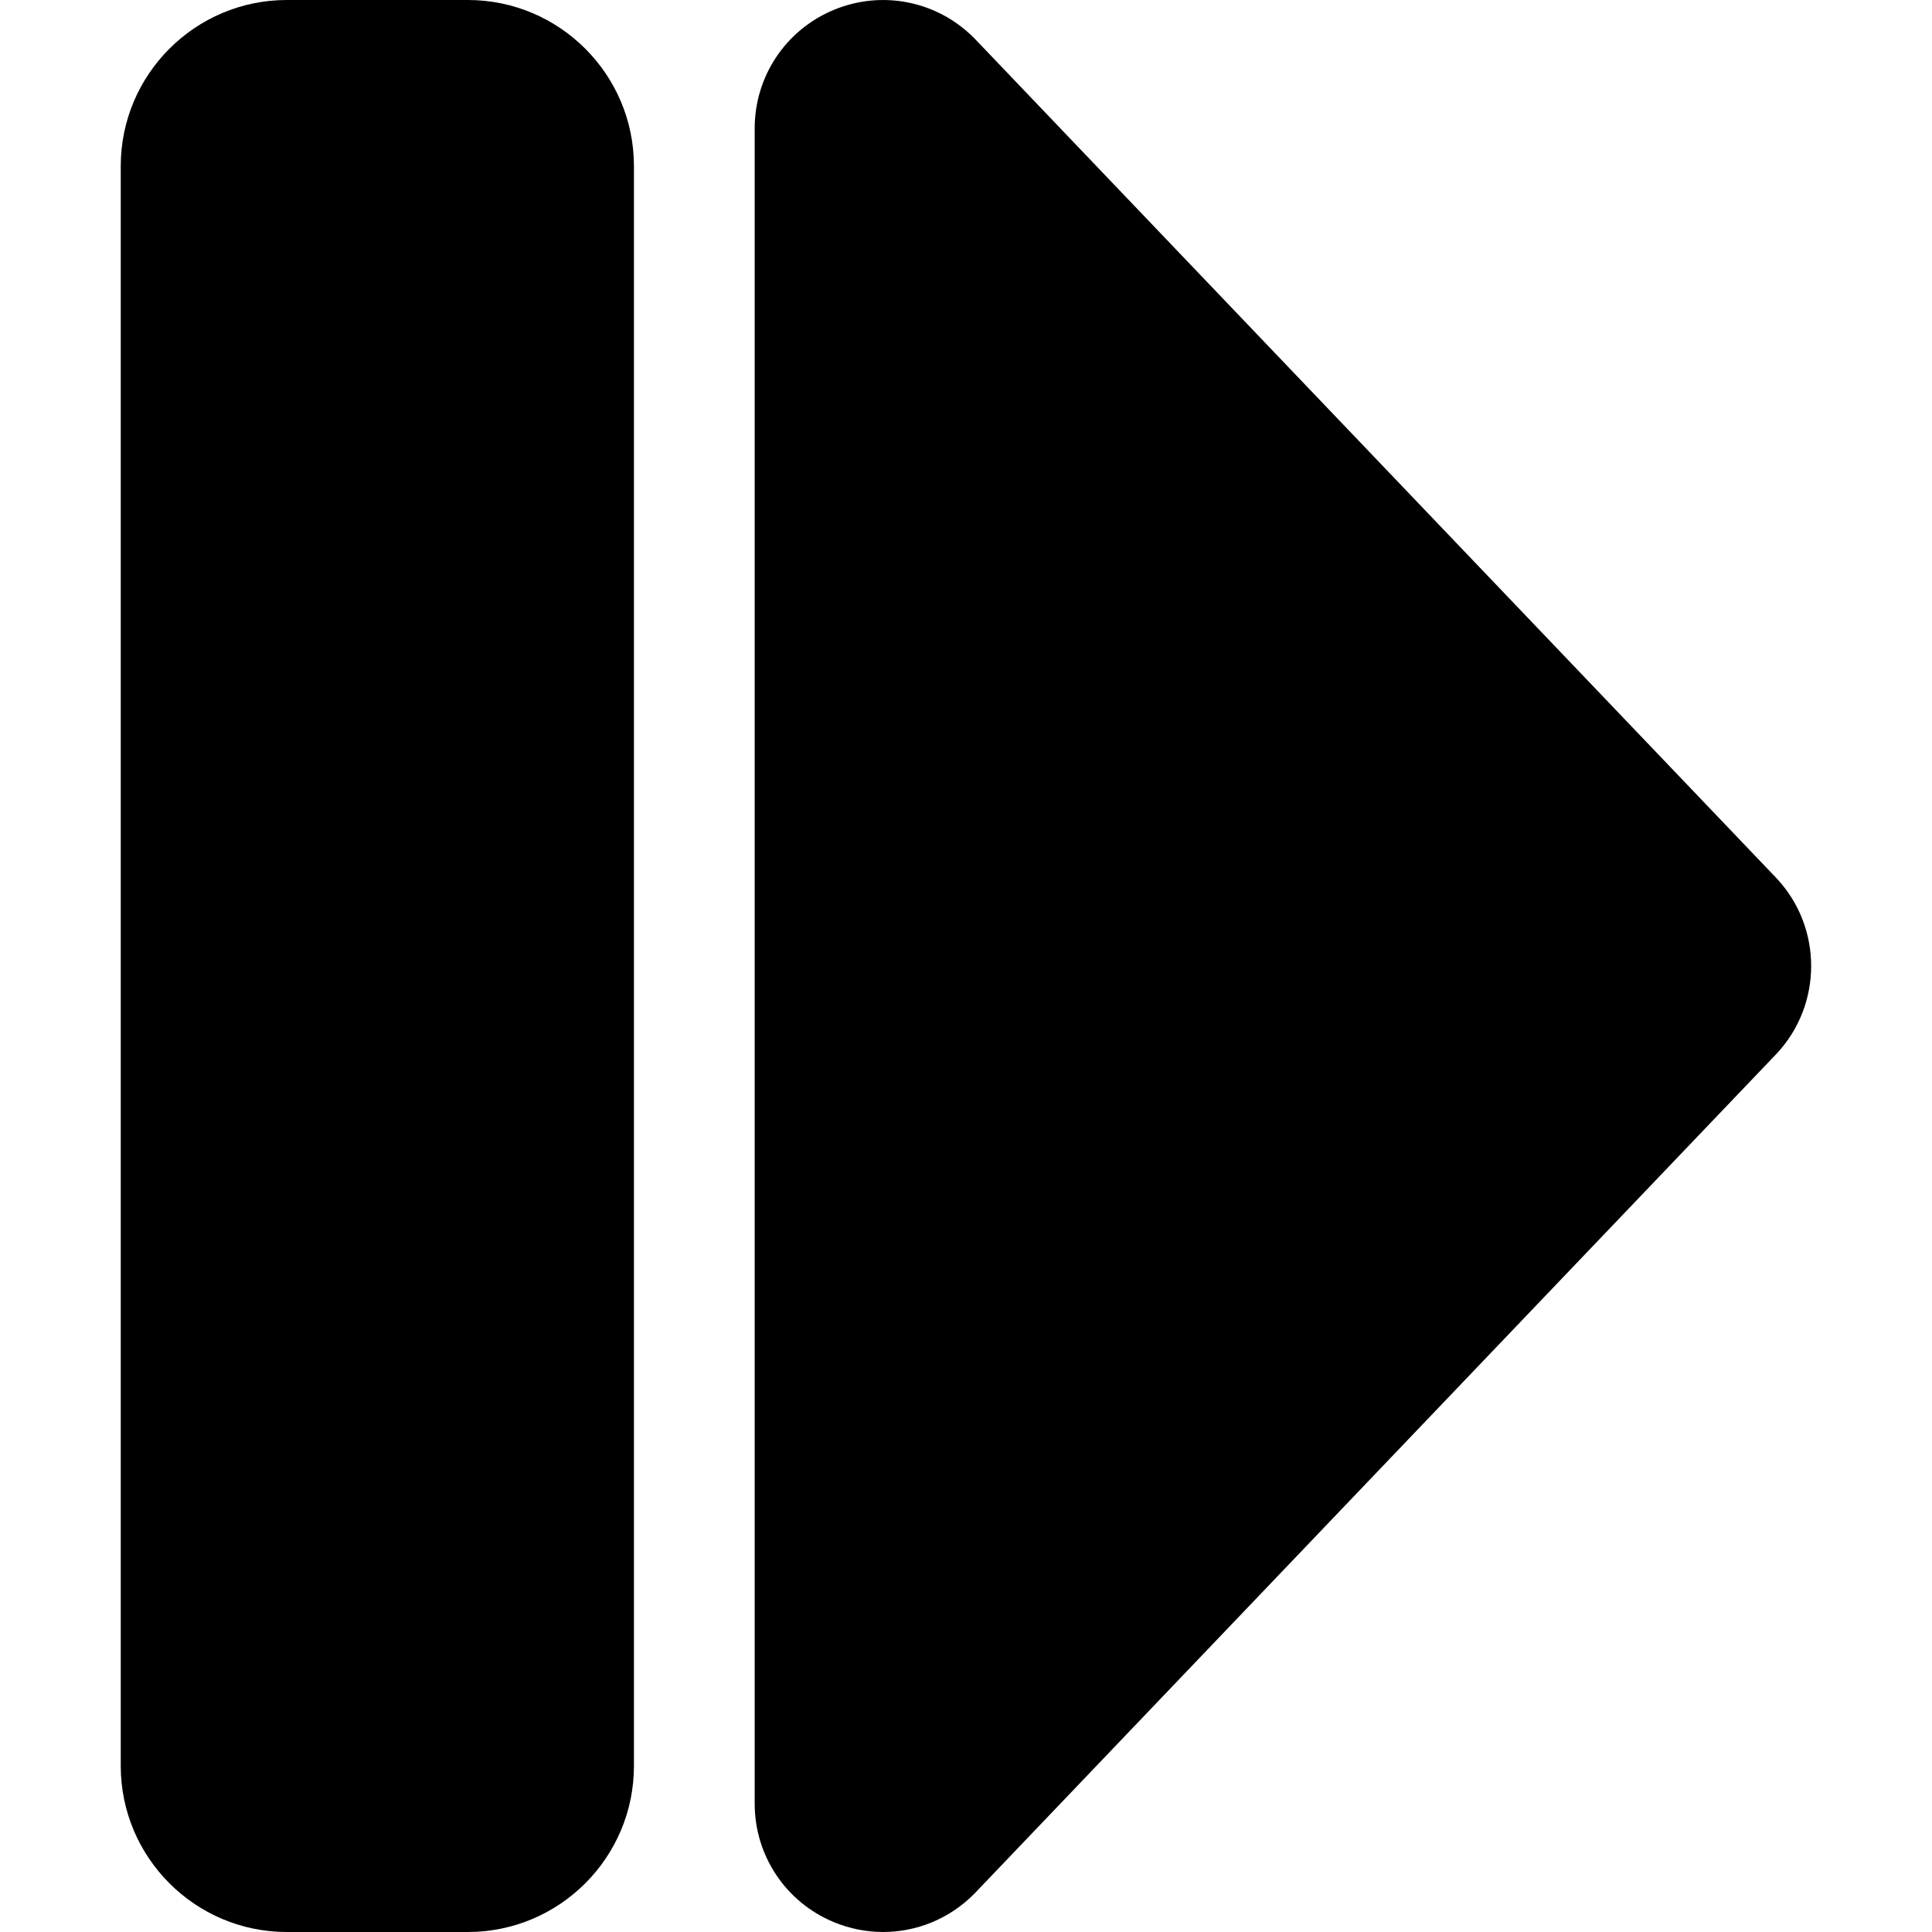
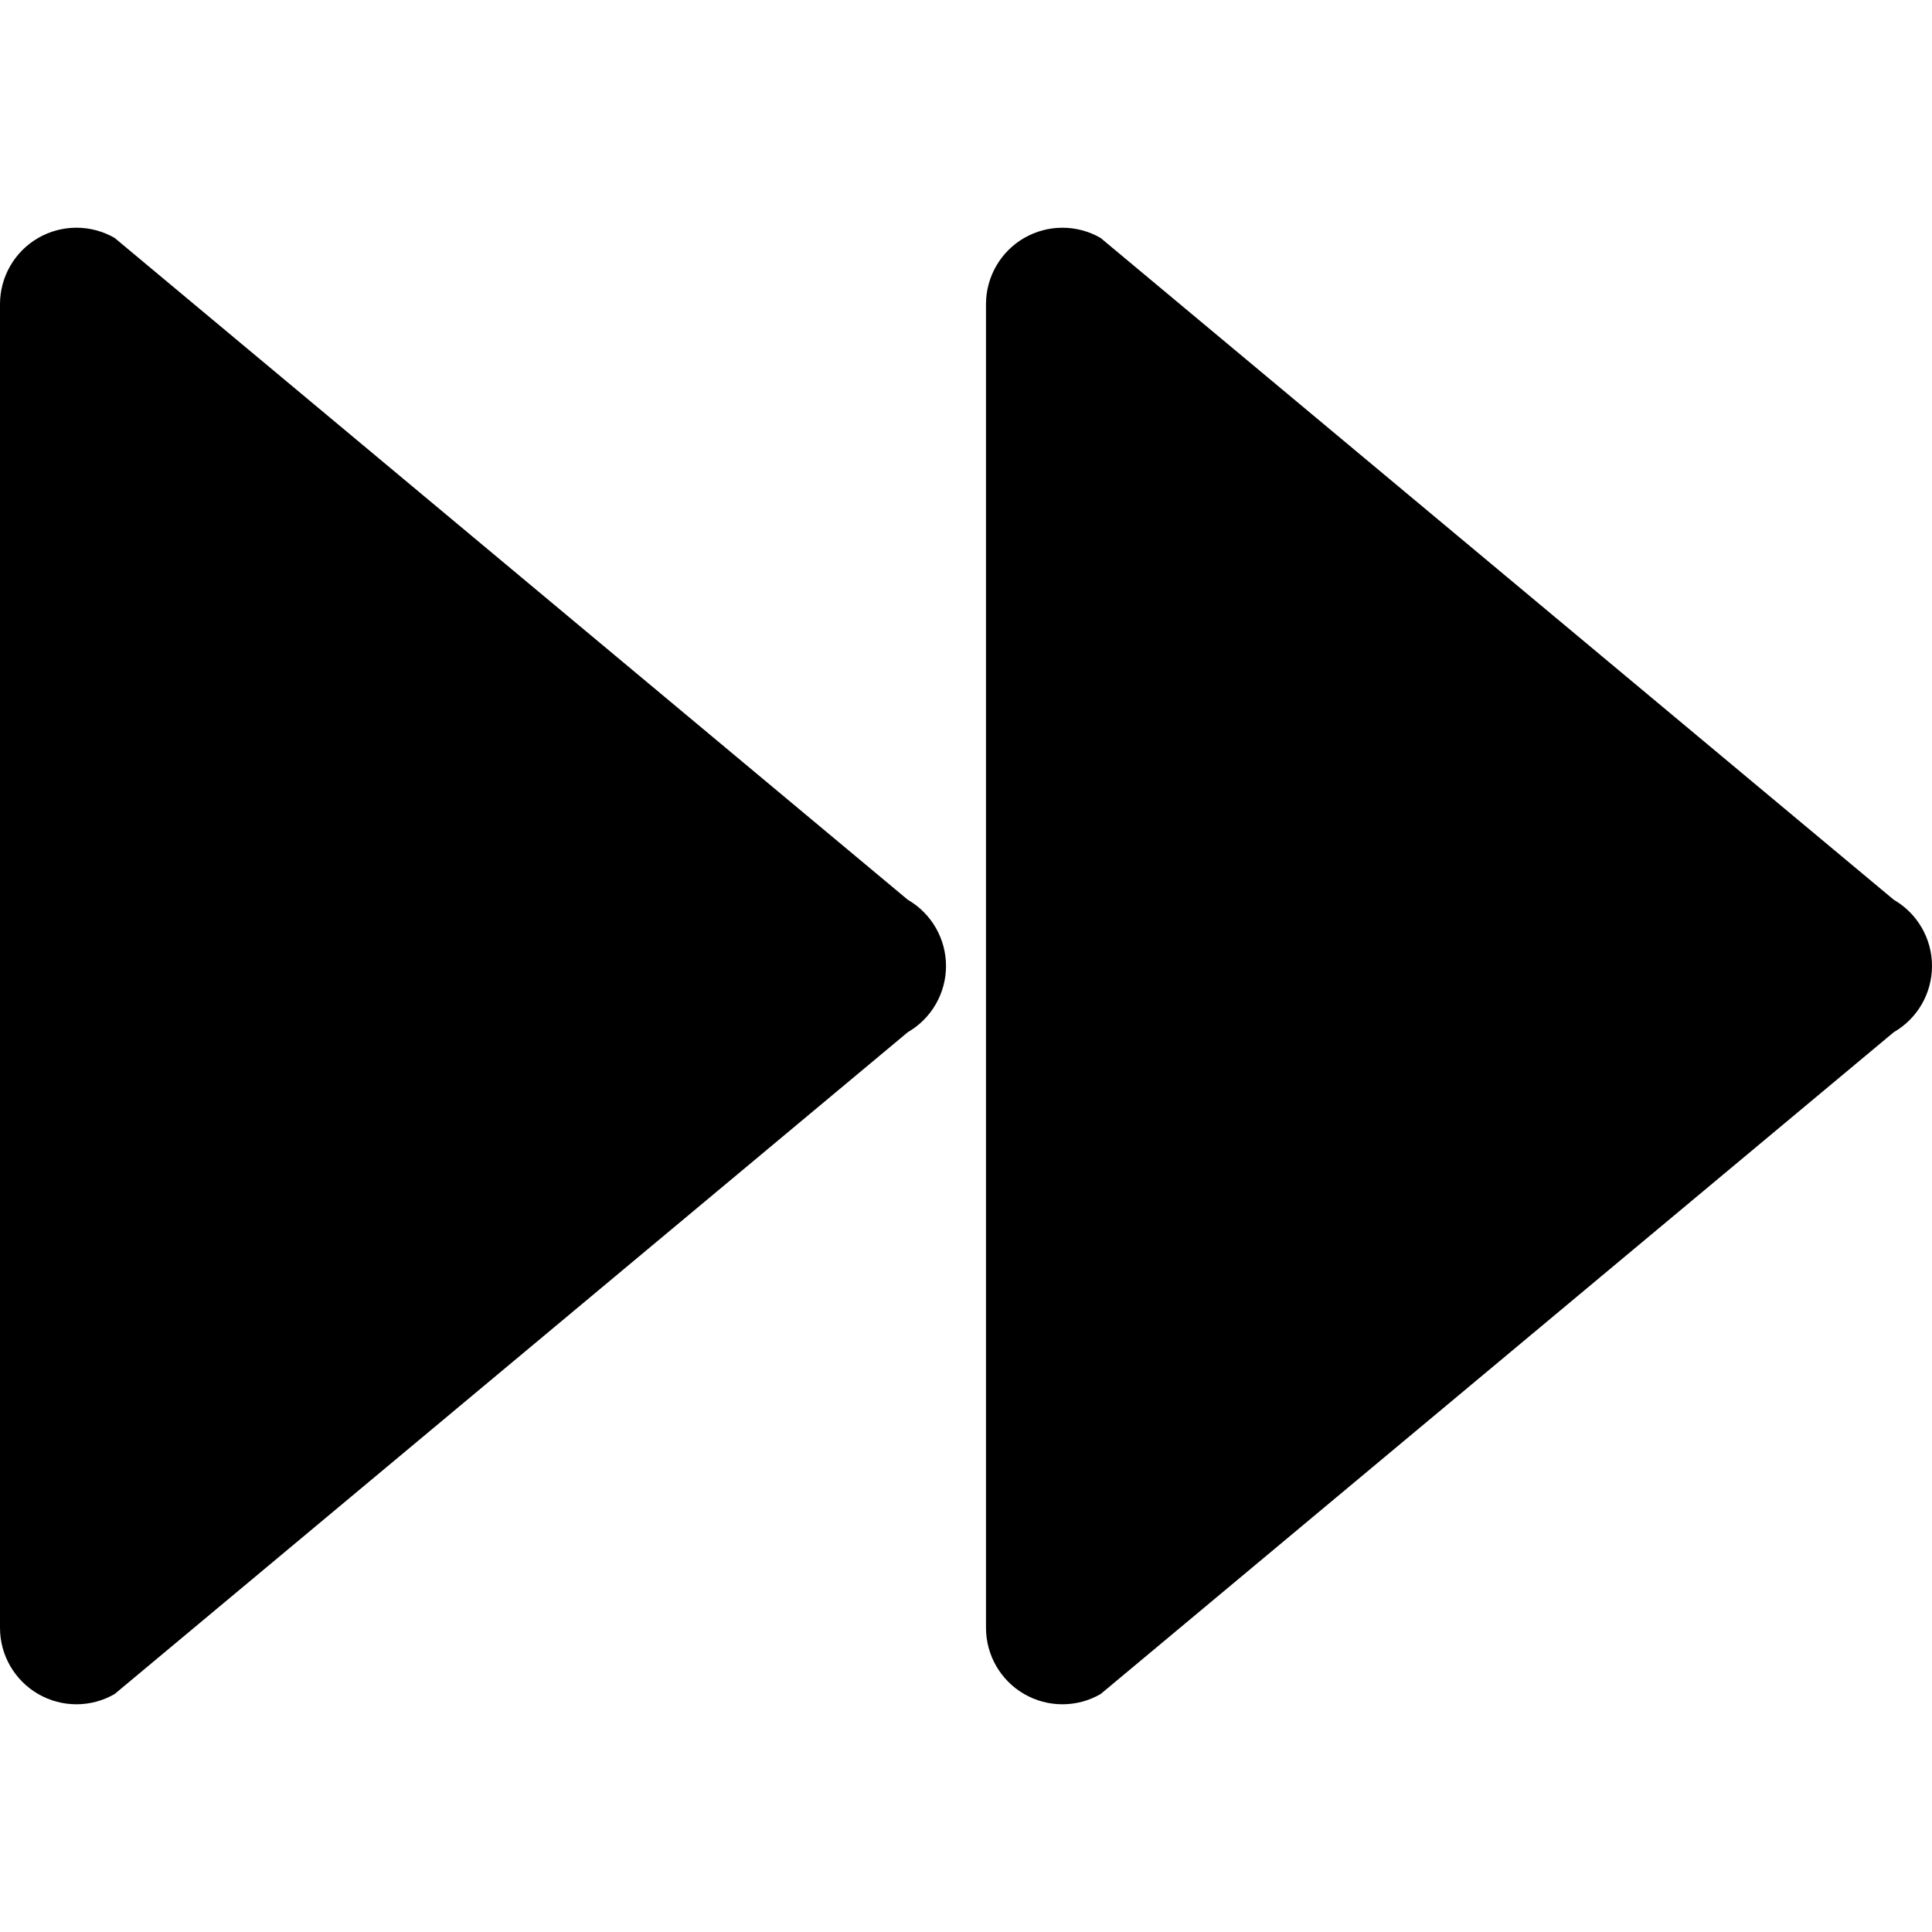
- <svg xmlns="http://www.w3.org/2000/svg" id="Layer" enable-background="new 0 0 512 512" height="512" viewBox="0 0 512 512" width="512">
-   <path d="m234.035 511.997c-4.387 0-8.814-.853-13.046-2.605-12.751-5.282-20.989-17.612-20.989-31.413v-443.958c0-13.801 8.238-26.131 20.989-31.412 12.749-5.28 27.294-2.389 37.053 7.37.13.13.259.262.386.395l212.221 222.208c.049.051.097.103.146.154 12.241 13.046 12.241 33.483 0 46.529-.049.052-.097.104-.146.154l-212.221 222.208c-.127.133-.256.265-.386.395-6.52 6.519-15.178 9.975-24.007 9.975zm219.257-249.154h.01z" />
-   <path d="m124 512h-48c-24.262 0-44-19.738-44-44v-424c0-24.262 19.738-44 44-44h48c24.262 0 44 19.738 44 44v424c0 24.262-19.738 44-44 44zm0-464h.01z" />
+ <svg xmlns="http://www.w3.org/2000/svg" version="1.1" id="Capa_1" x="0px" y="0px" width="488.07px" height="488.071px" viewBox="0 0 488.07 488.071" style="enable-background:new 0 0 488.07 488.071;" xml:space="preserve">
+   <g>
+     <g id="Layer_8_10_">
+       <path d="M238.986,244.034c0,6.895-3.683,13.276-9.654,16.723L28.958,427.954c-5.971,3.452-13.333,3.452-19.306,0    C3.68,424.5,0,418.13,0,411.23V76.832c0-6.892,3.675-13.27,9.652-16.723c2.988-1.723,6.321-2.583,9.655-2.583    c3.341,0,6.663,0.864,9.655,2.583l200.379,167.2C235.304,230.759,238.986,237.137,238.986,244.034z M478.429,227.314    l-200.386-167.2c-2.978-1.724-6.312-2.583-9.651-2.583s-6.653,0.864-9.654,2.583c-5.973,3.453-9.652,9.825-9.652,16.723v334.4    c0,6.893,3.68,13.271,9.652,16.721c5.976,3.447,13.33,3.447,19.306,0l200.373-167.202c5.976-3.441,9.654-9.816,9.654-16.717    C488.08,237.142,484.392,230.759,478.429,227.314z" />
+     </g>
+   </g>
+   <g>
+ </g>
+   <g>
+ </g>
+   <g>
+ </g>
+   <g>
+ </g>
+   <g>
+ </g>
+   <g>
+ </g>
+   <g>
+ </g>
+   <g>
+ </g>
+   <g>
+ </g>
+   <g>
+ </g>
+   <g>
+ </g>
+   <g>
+ </g>
+   <g>
+ </g>
+   <g>
+ </g>
+   <g>
+ </g>
</svg>
